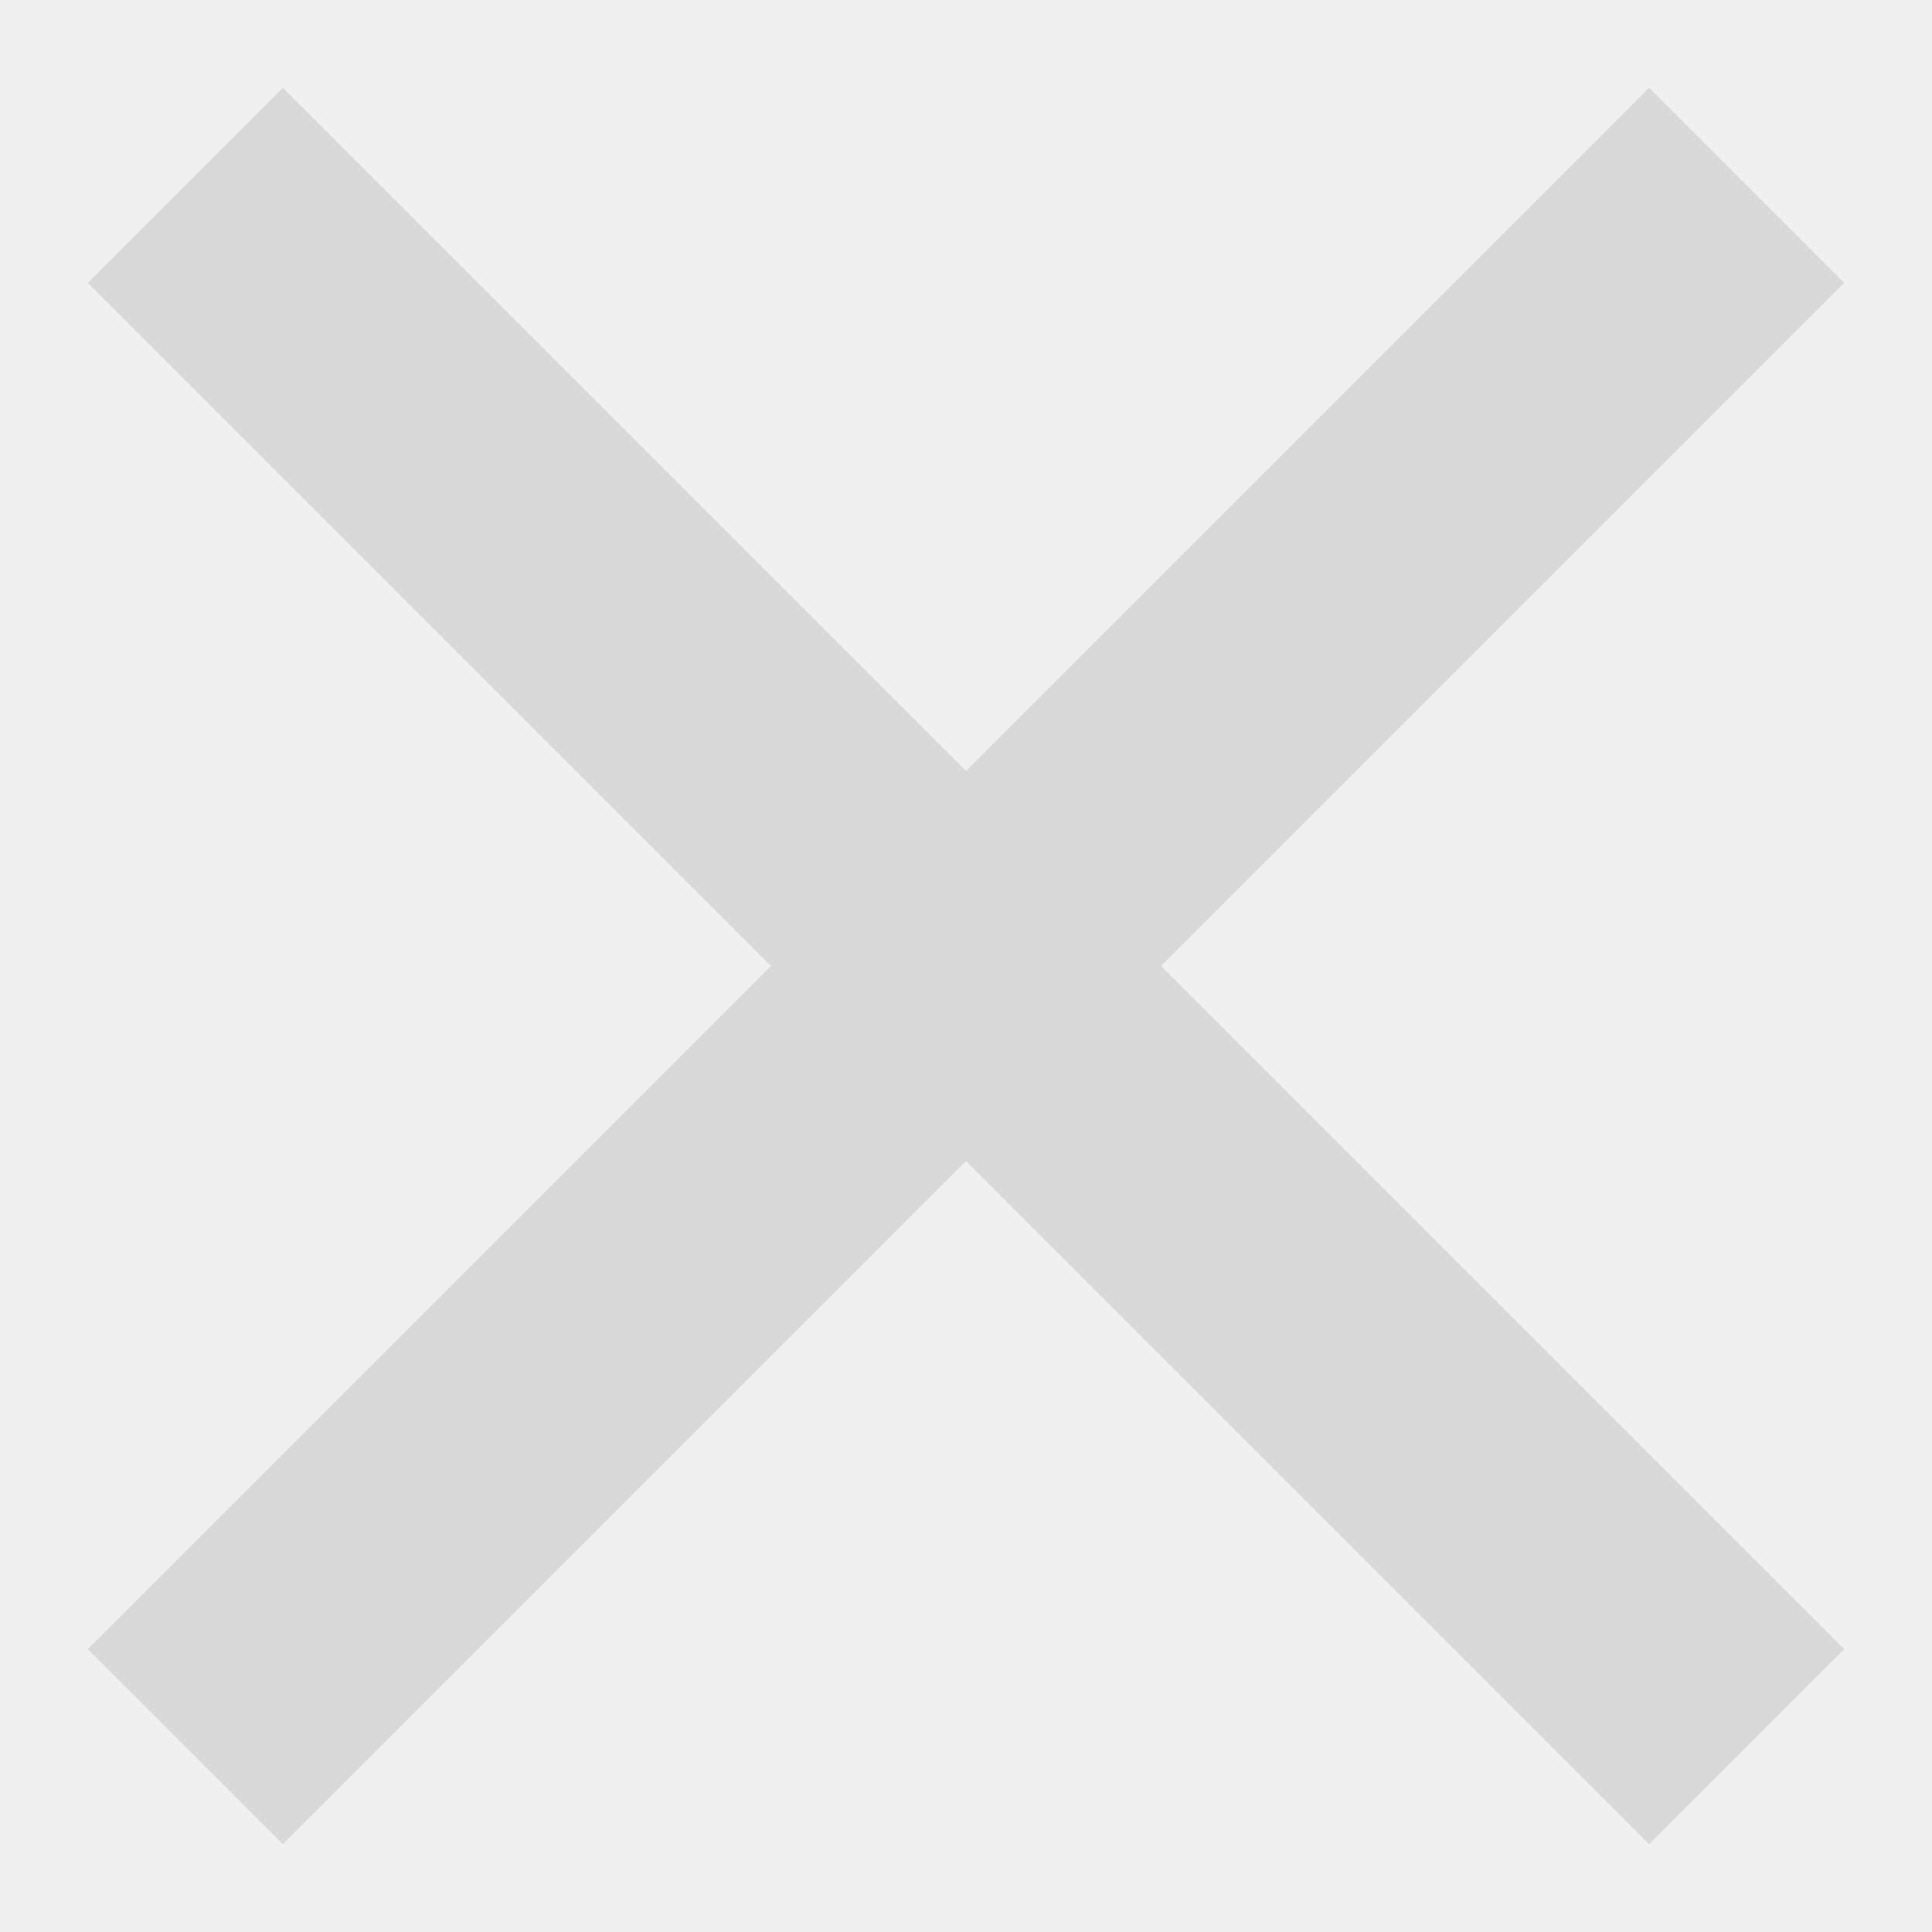
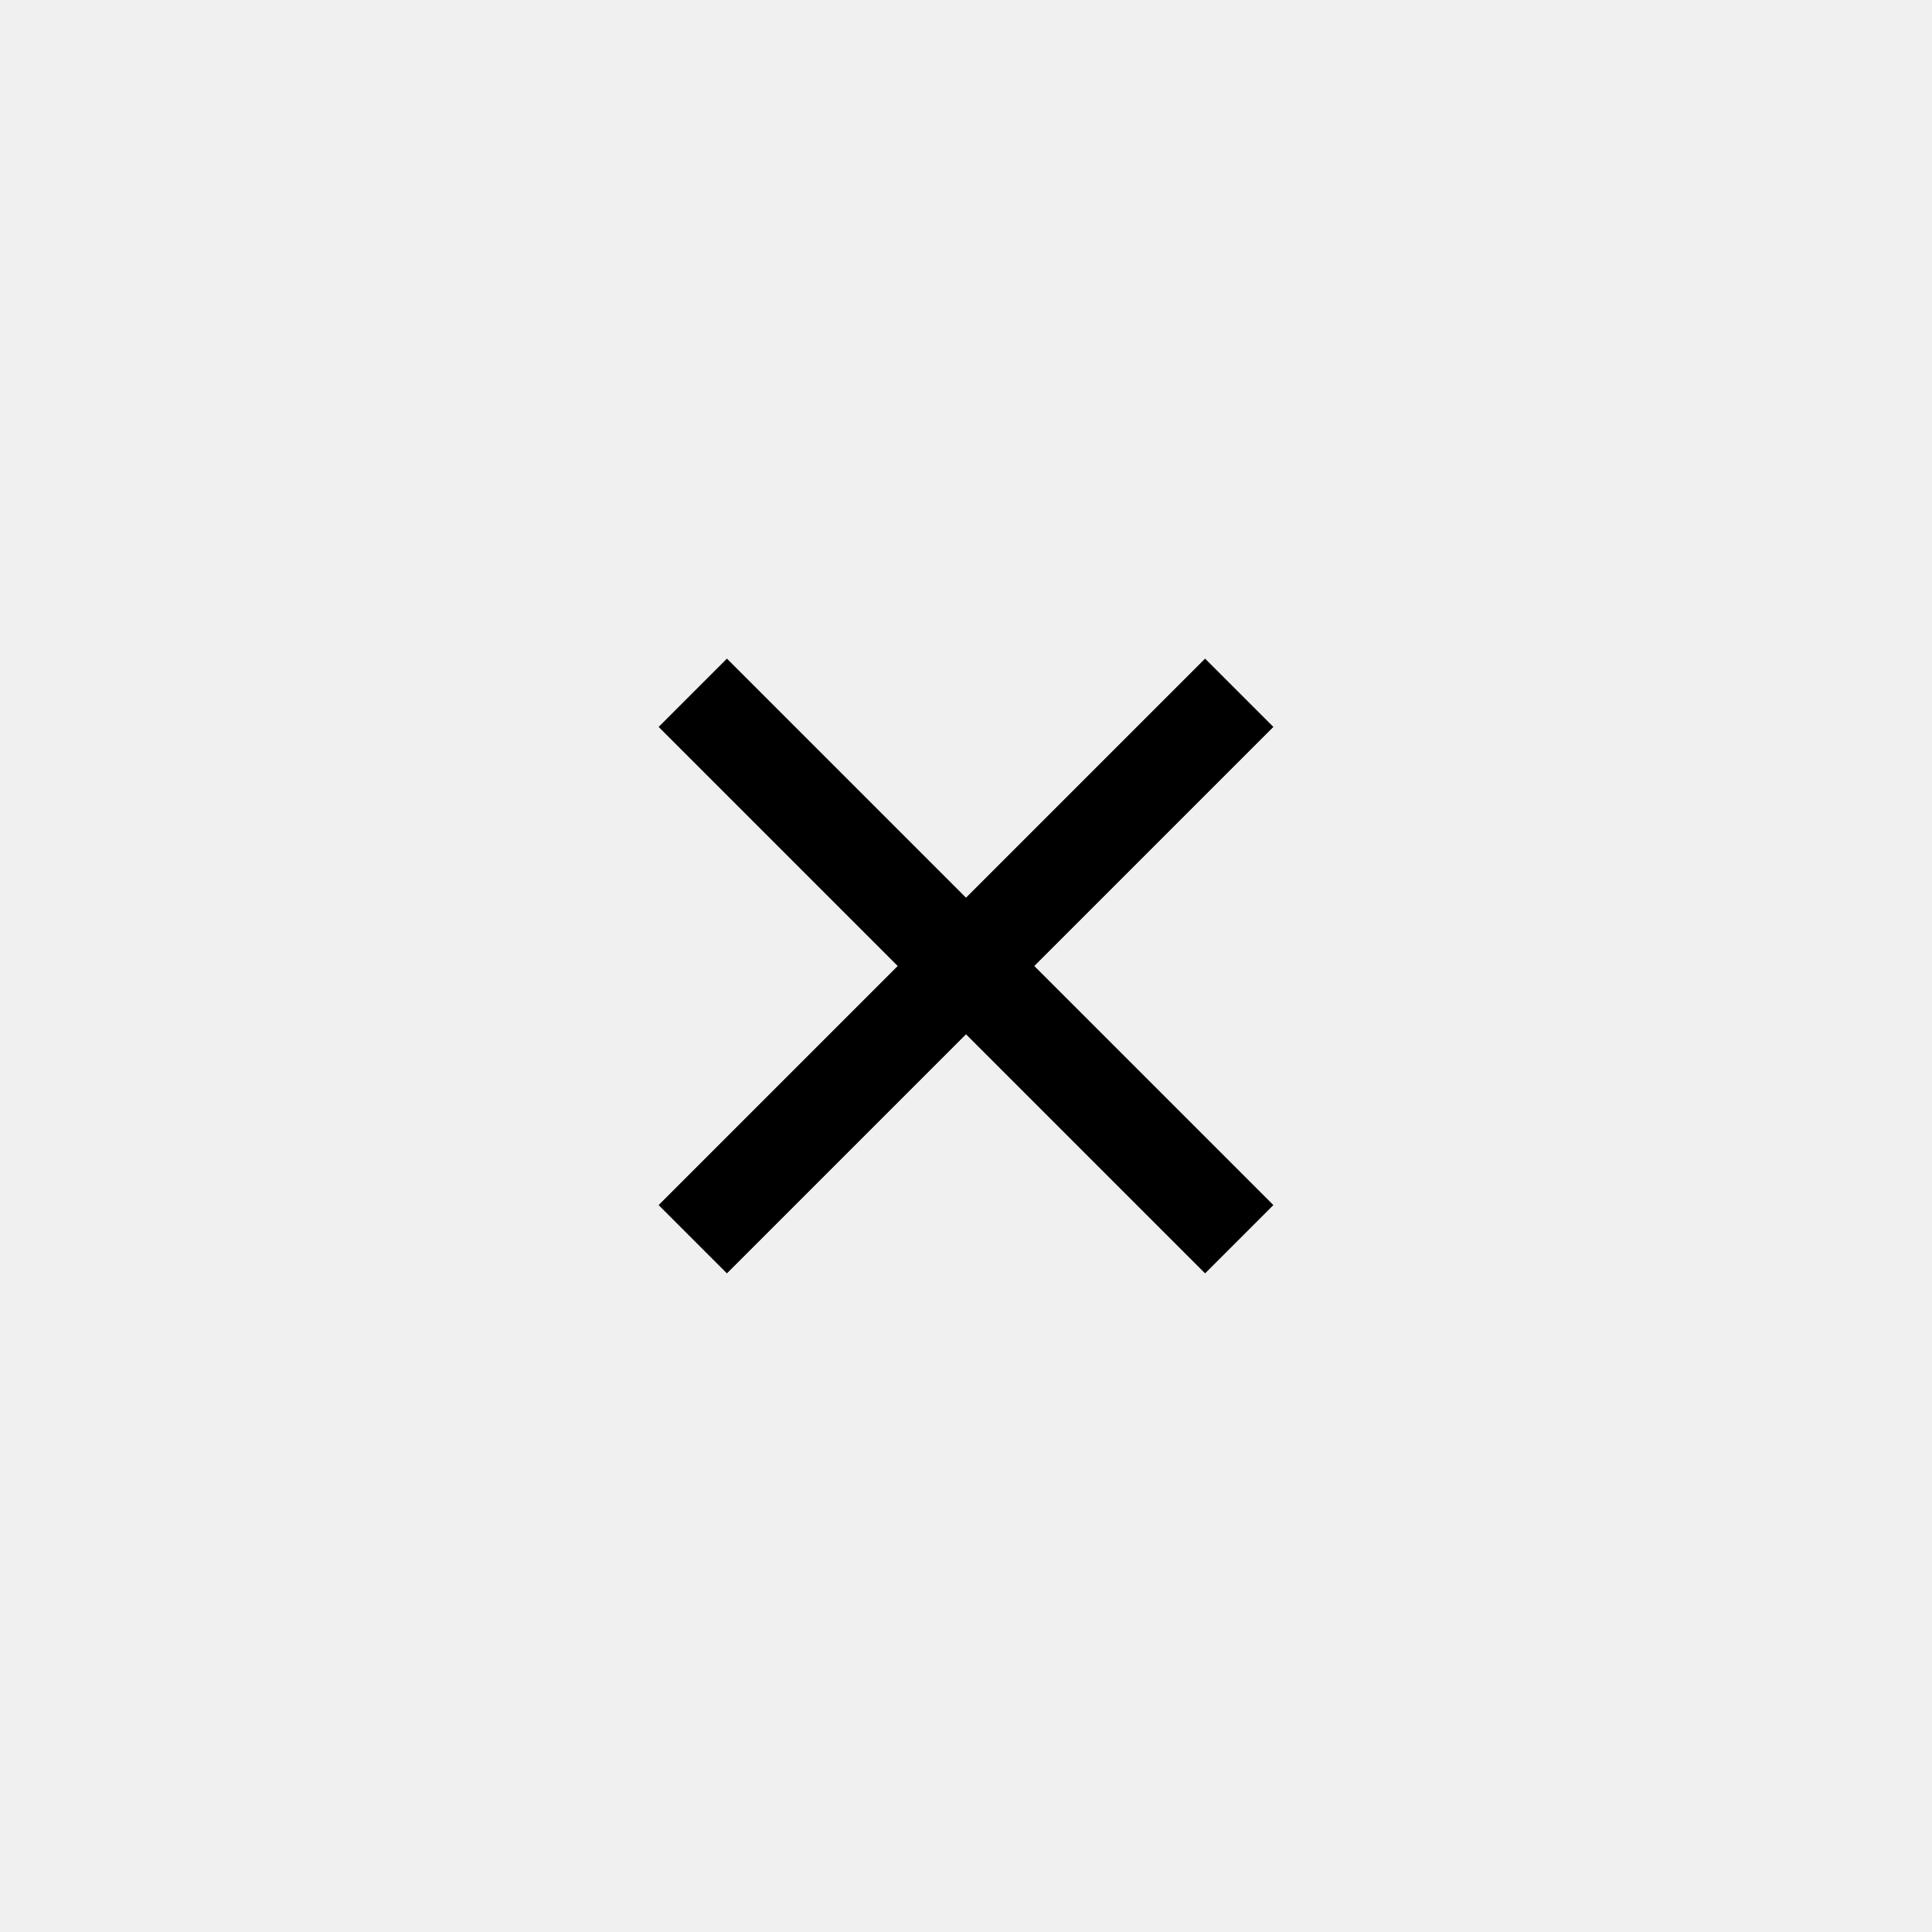
- <svg xmlns="http://www.w3.org/2000/svg" xmlns:xlink="http://www.w3.org/1999/xlink" width="14px" height="14px" viewBox="0 0 14 14" version="1.1">
-   <defs>
-     <path d="M20,18.586 L24.95,13.636 L26.364,15.05 L21.414,20 L26.364,24.95 L24.95,26.364 L20,21.414 L15.05,26.364 L13.636,24.95 L18.586,20 L13.636,15.05 L15.05,13.636 L20,18.586 Z" id="path-1" />
-   </defs>
-   <g id="Symbols" stroke="none" stroke-width="1" fill="none" fill-rule="evenodd">
-     <g id="Icon/Close" transform="translate(-13, -13)">
-       <mask id="mask-2" fill="white">
-         <use xlink:href="#path-1" />
-       </mask>
-       <use id="Mask" fill="#D8D8D8" xlink:href="#path-1" />
-     </g>
-   </g>
+ <svg xmlns="http://www.w3.org/2000/svg" height="40" viewBox="0 0 40 40" width="40">
+   <path d="m20 18.586 4.95-4.95 1.414 1.414-4.95 4.95 4.95 4.95-1.414 1.414-4.95-4.95-4.95 4.95-1.414-1.414 4.95-4.95-4.95-4.95 1.414-1.414z" />
</svg>
